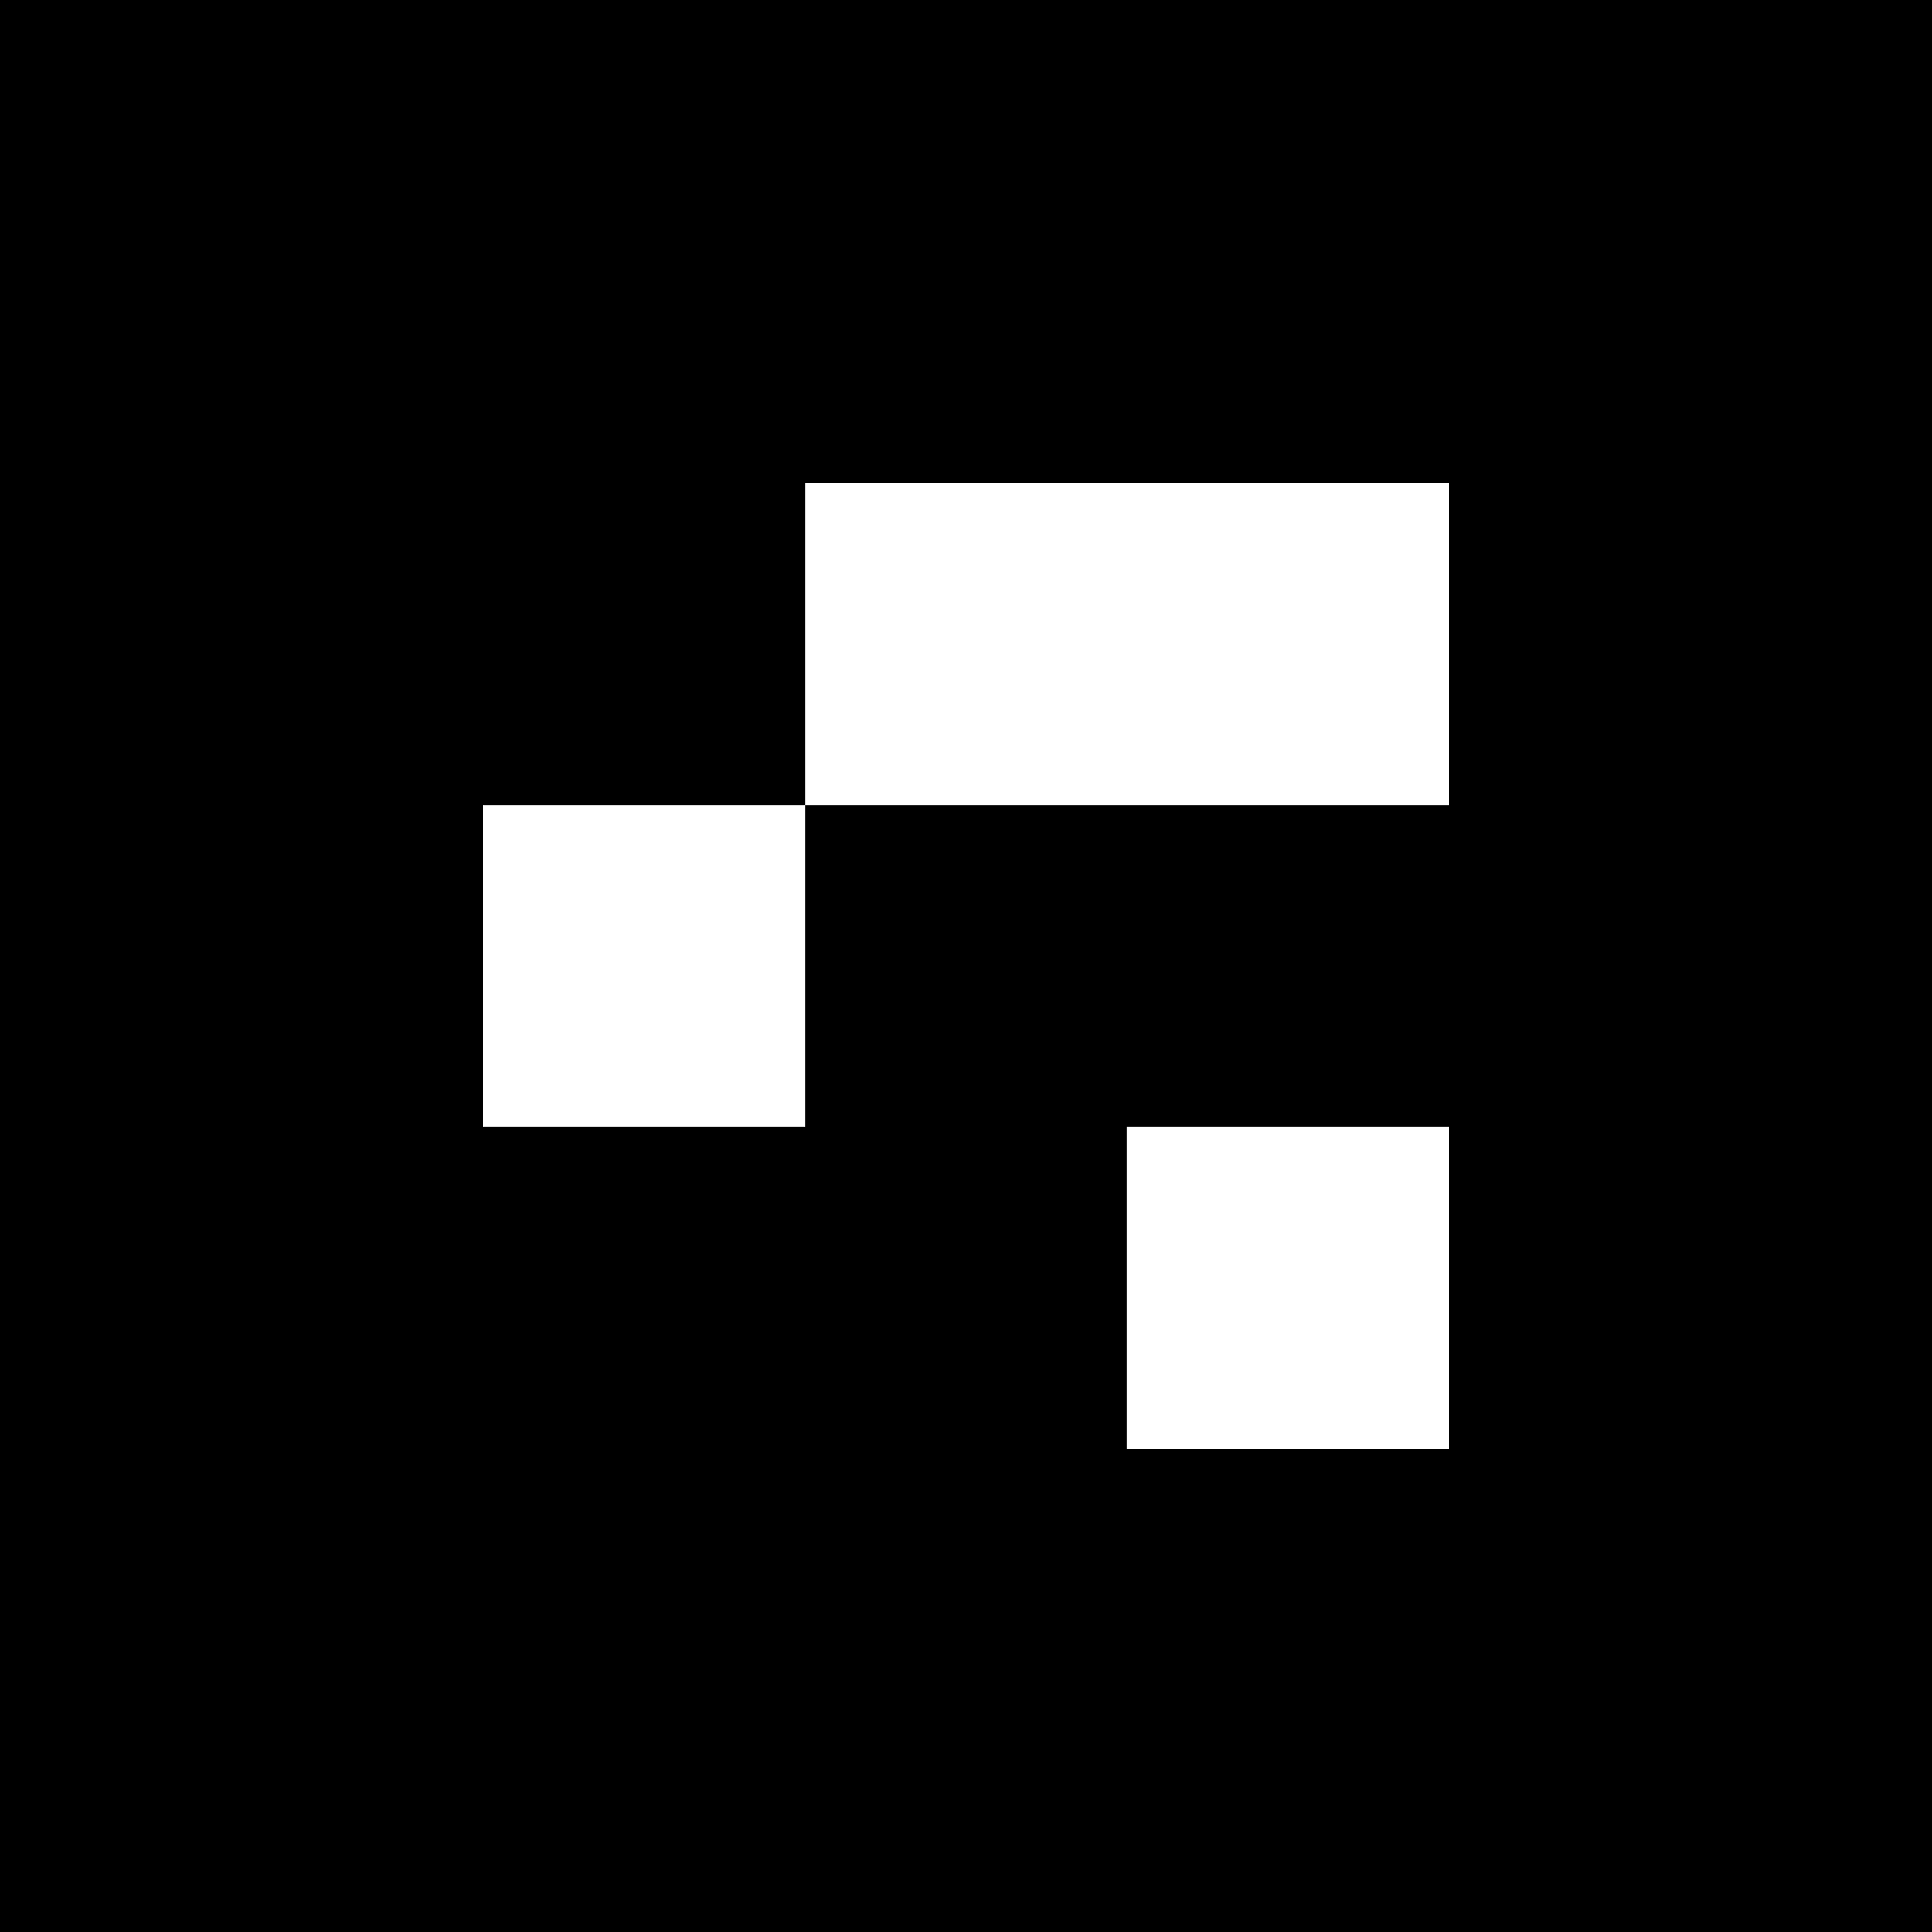
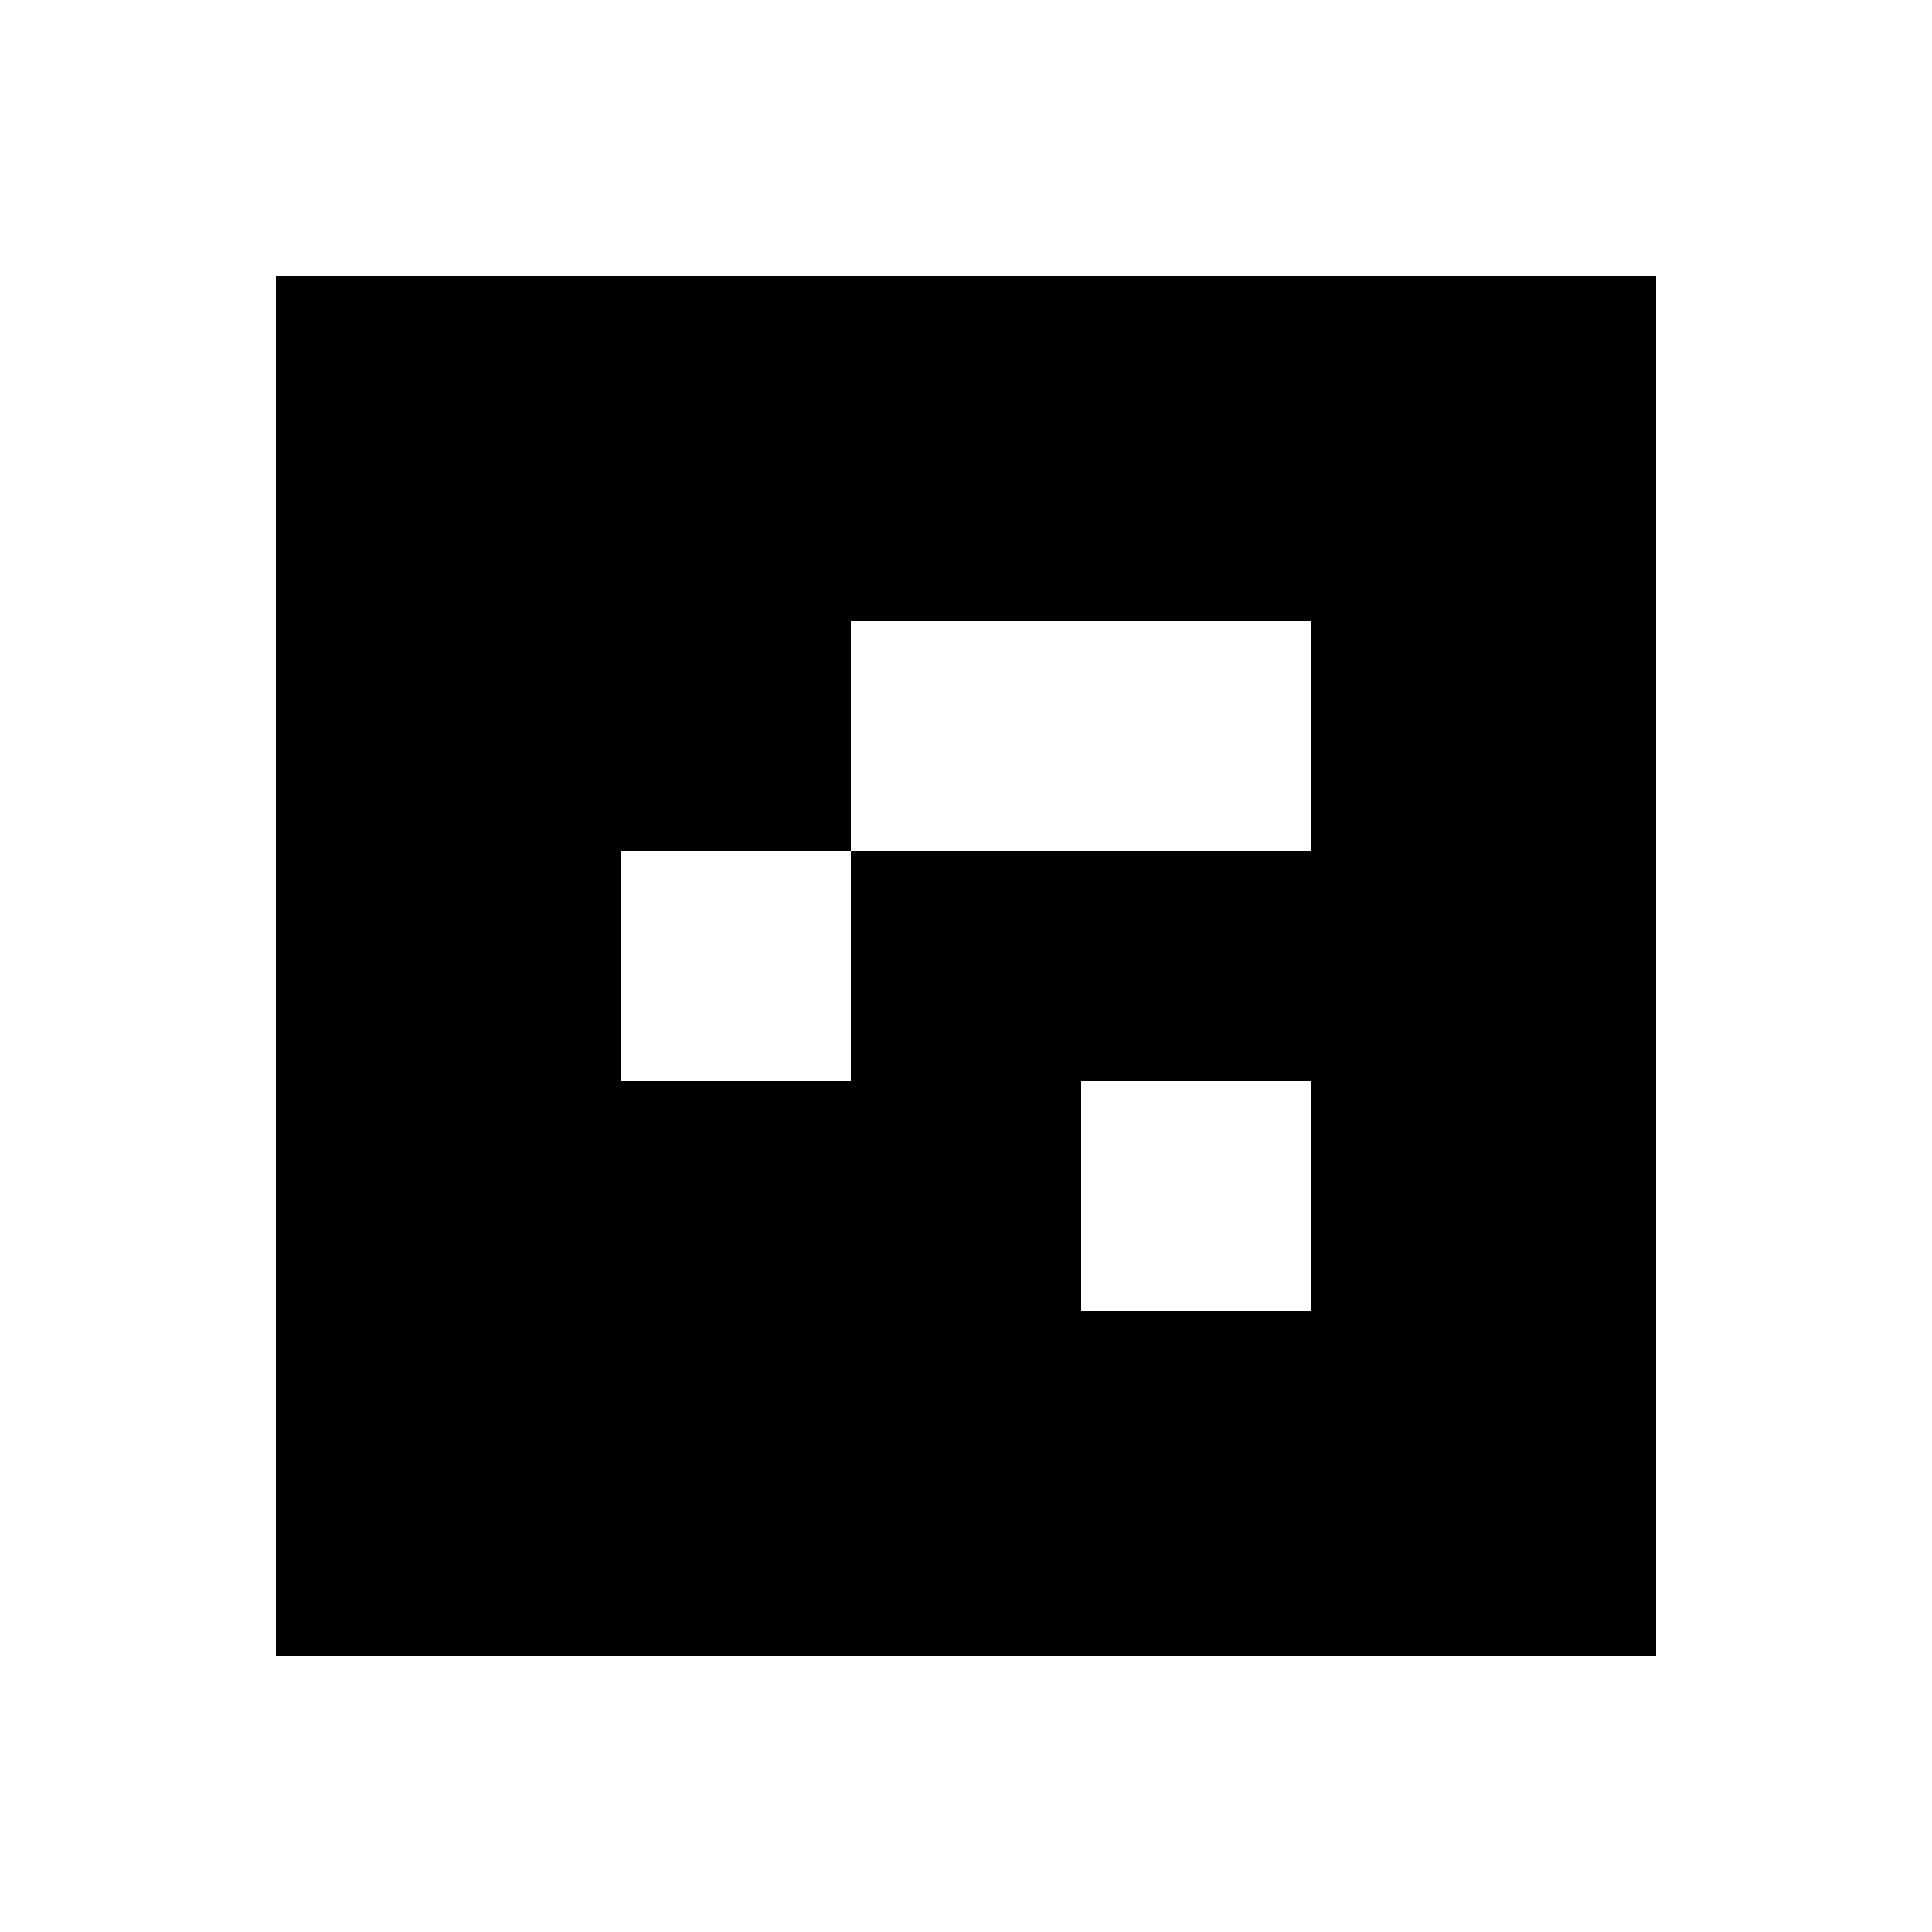
- <svg xmlns="http://www.w3.org/2000/svg" width="100.0mm" height="100.0mm" viewBox="0 0 100.0 100.0" shape-rendering="crispEdges">
-   <rect x="0" y="0" width="100.0" height="100.0" fill="#000000" />
-   <rect x="25.0" y="25.0" width="50.0" height="50.0" fill="#ffffff" />
-   <rect x="25" y="25" width="16.667" height="16.667" fill="#000000" />
-   <rect x="41.667" y="41.667" width="16.667" height="16.667" fill="#000000" />
-   <rect x="58.333" y="41.667" width="16.667" height="16.667" fill="#000000" />
-   <rect x="25" y="58.333" width="16.667" height="16.667" fill="#000000" />
-   <rect x="41.667" y="58.333" width="16.667" height="16.667" fill="#000000" />
+ <svg xmlns="http://www.w3.org/2000/svg" width="140.0mm" height="140.0mm" viewBox="0 0 140.0 140.0" shape-rendering="crispEdges">
+   <rect x="0" y="0" width="140.0" height="140.0" fill="#ffffff" />
+   <rect x="20.0" y="20.0" width="100.0" height="100.0" fill="#000000" />
+   <rect x="45.0" y="45.0" width="50.0" height="50.0" fill="#ffffff" />
+   <rect x="45" y="45" width="16.667" height="16.667" fill="#000000" />
+   <rect x="61.667" y="61.667" width="16.667" height="16.667" fill="#000000" />
+   <rect x="78.333" y="61.667" width="16.667" height="16.667" fill="#000000" />
+   <rect x="45" y="78.333" width="16.667" height="16.667" fill="#000000" />
+   <rect x="61.667" y="78.333" width="16.667" height="16.667" fill="#000000" />
</svg>
